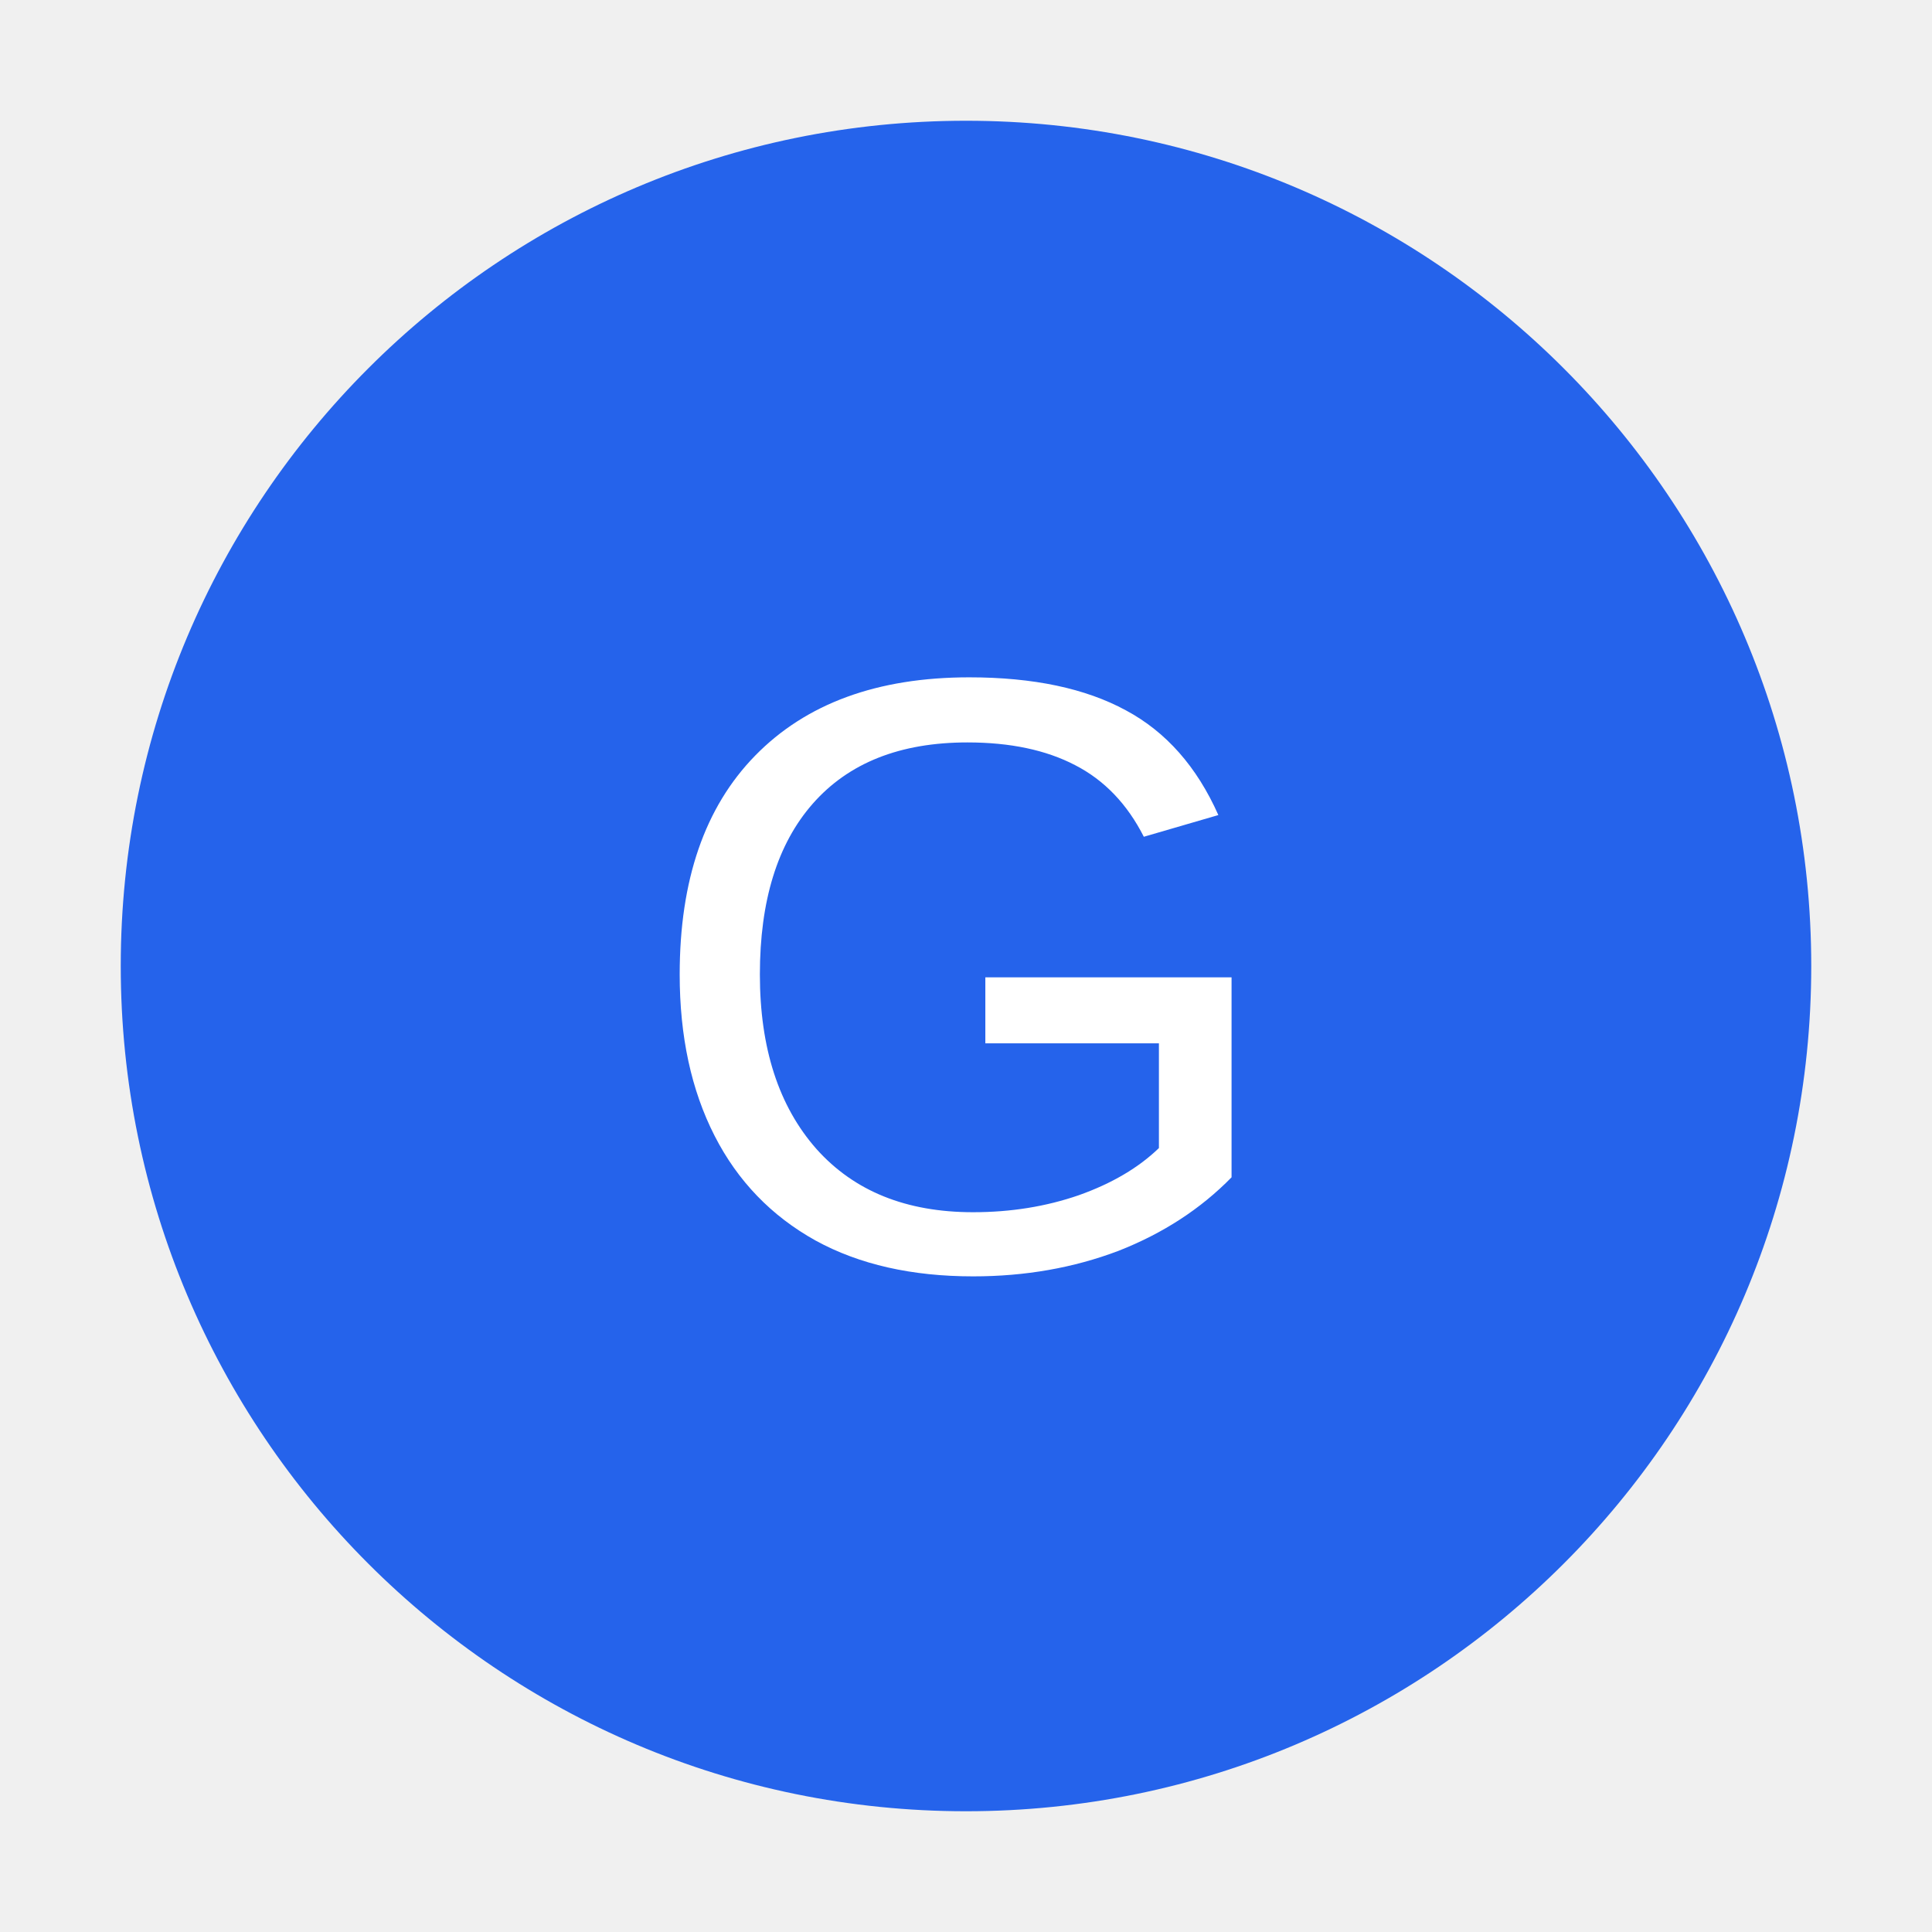
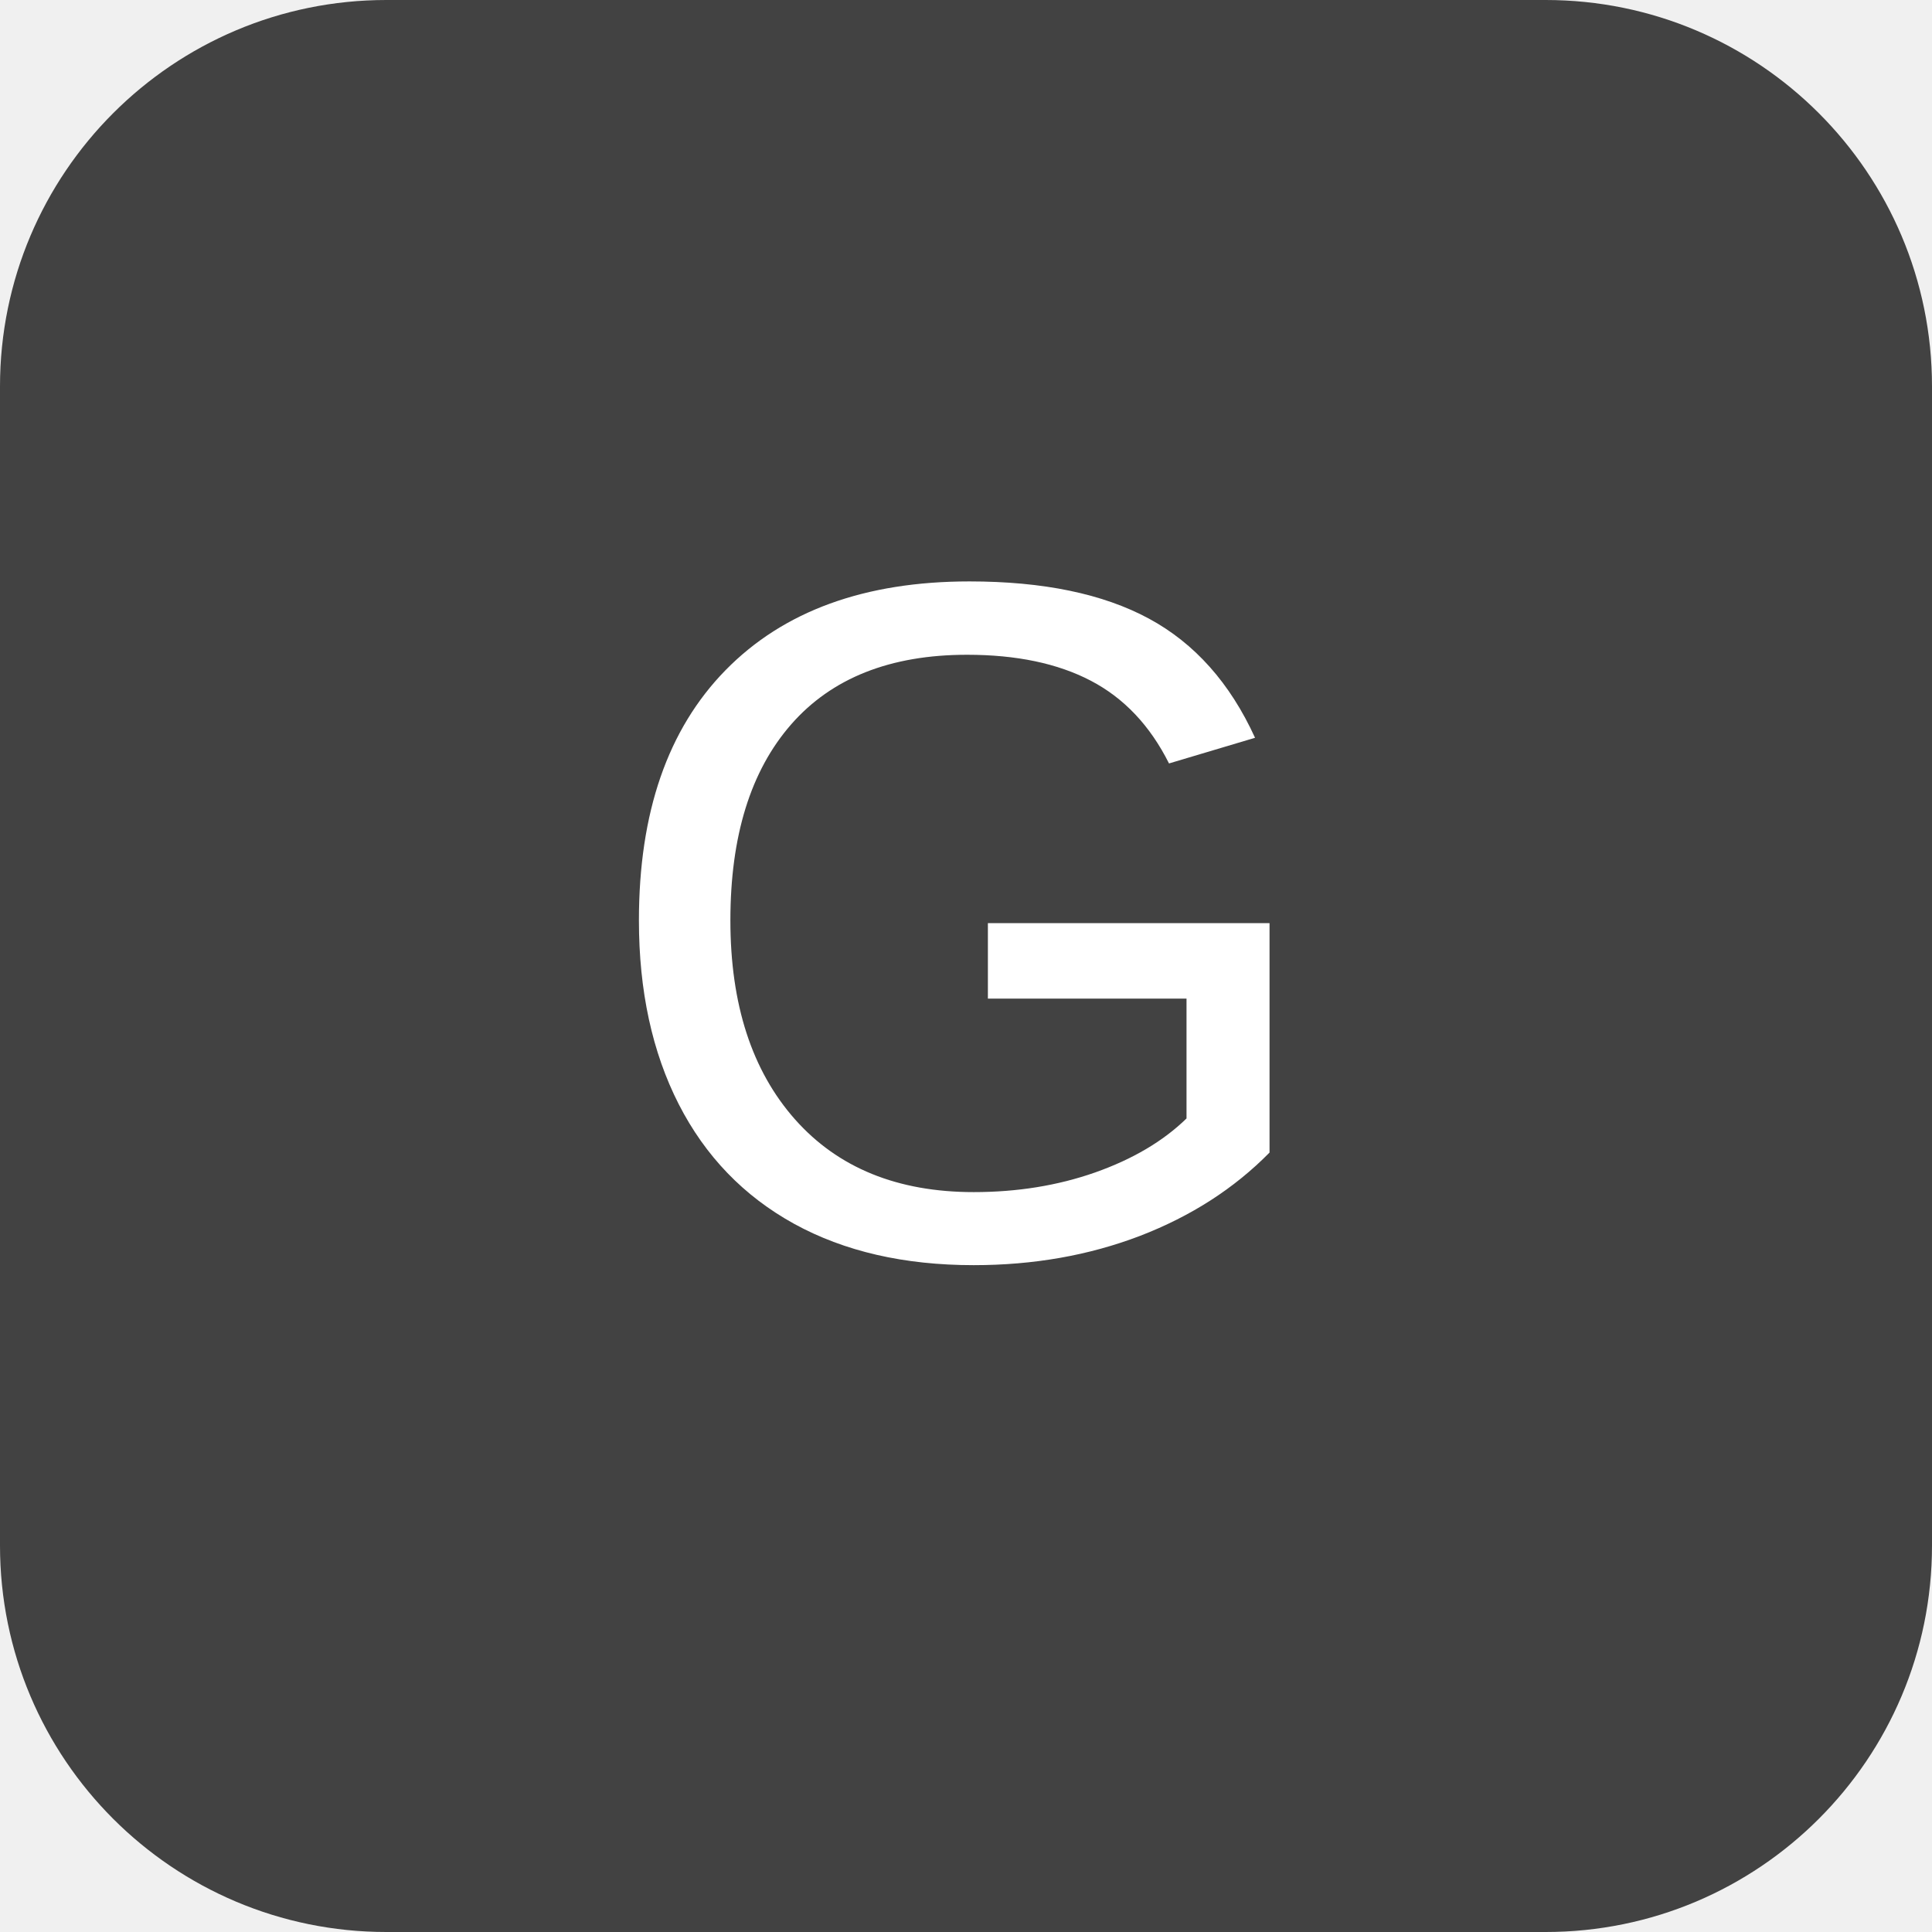
- <svg xmlns="http://www.w3.org/2000/svg" viewBox="0 0 32 32">
-   <circle cx="16" cy="16" r="14" fill="#2563eb" />
-   <text x="16" y="21" font-size="14" fill="white" text-anchor="middle" font-family="Arial">G</text>
+ <svg xmlns="http://www.w3.org/2000/svg" viewBox="0 0 100 100">
+   <rect width="100" height="100" rx="20" fill="#424242" />
+   <text x="50" y="65" font-size="50" text-anchor="middle" fill="white" font-family="Arial">G</text>
</svg>
